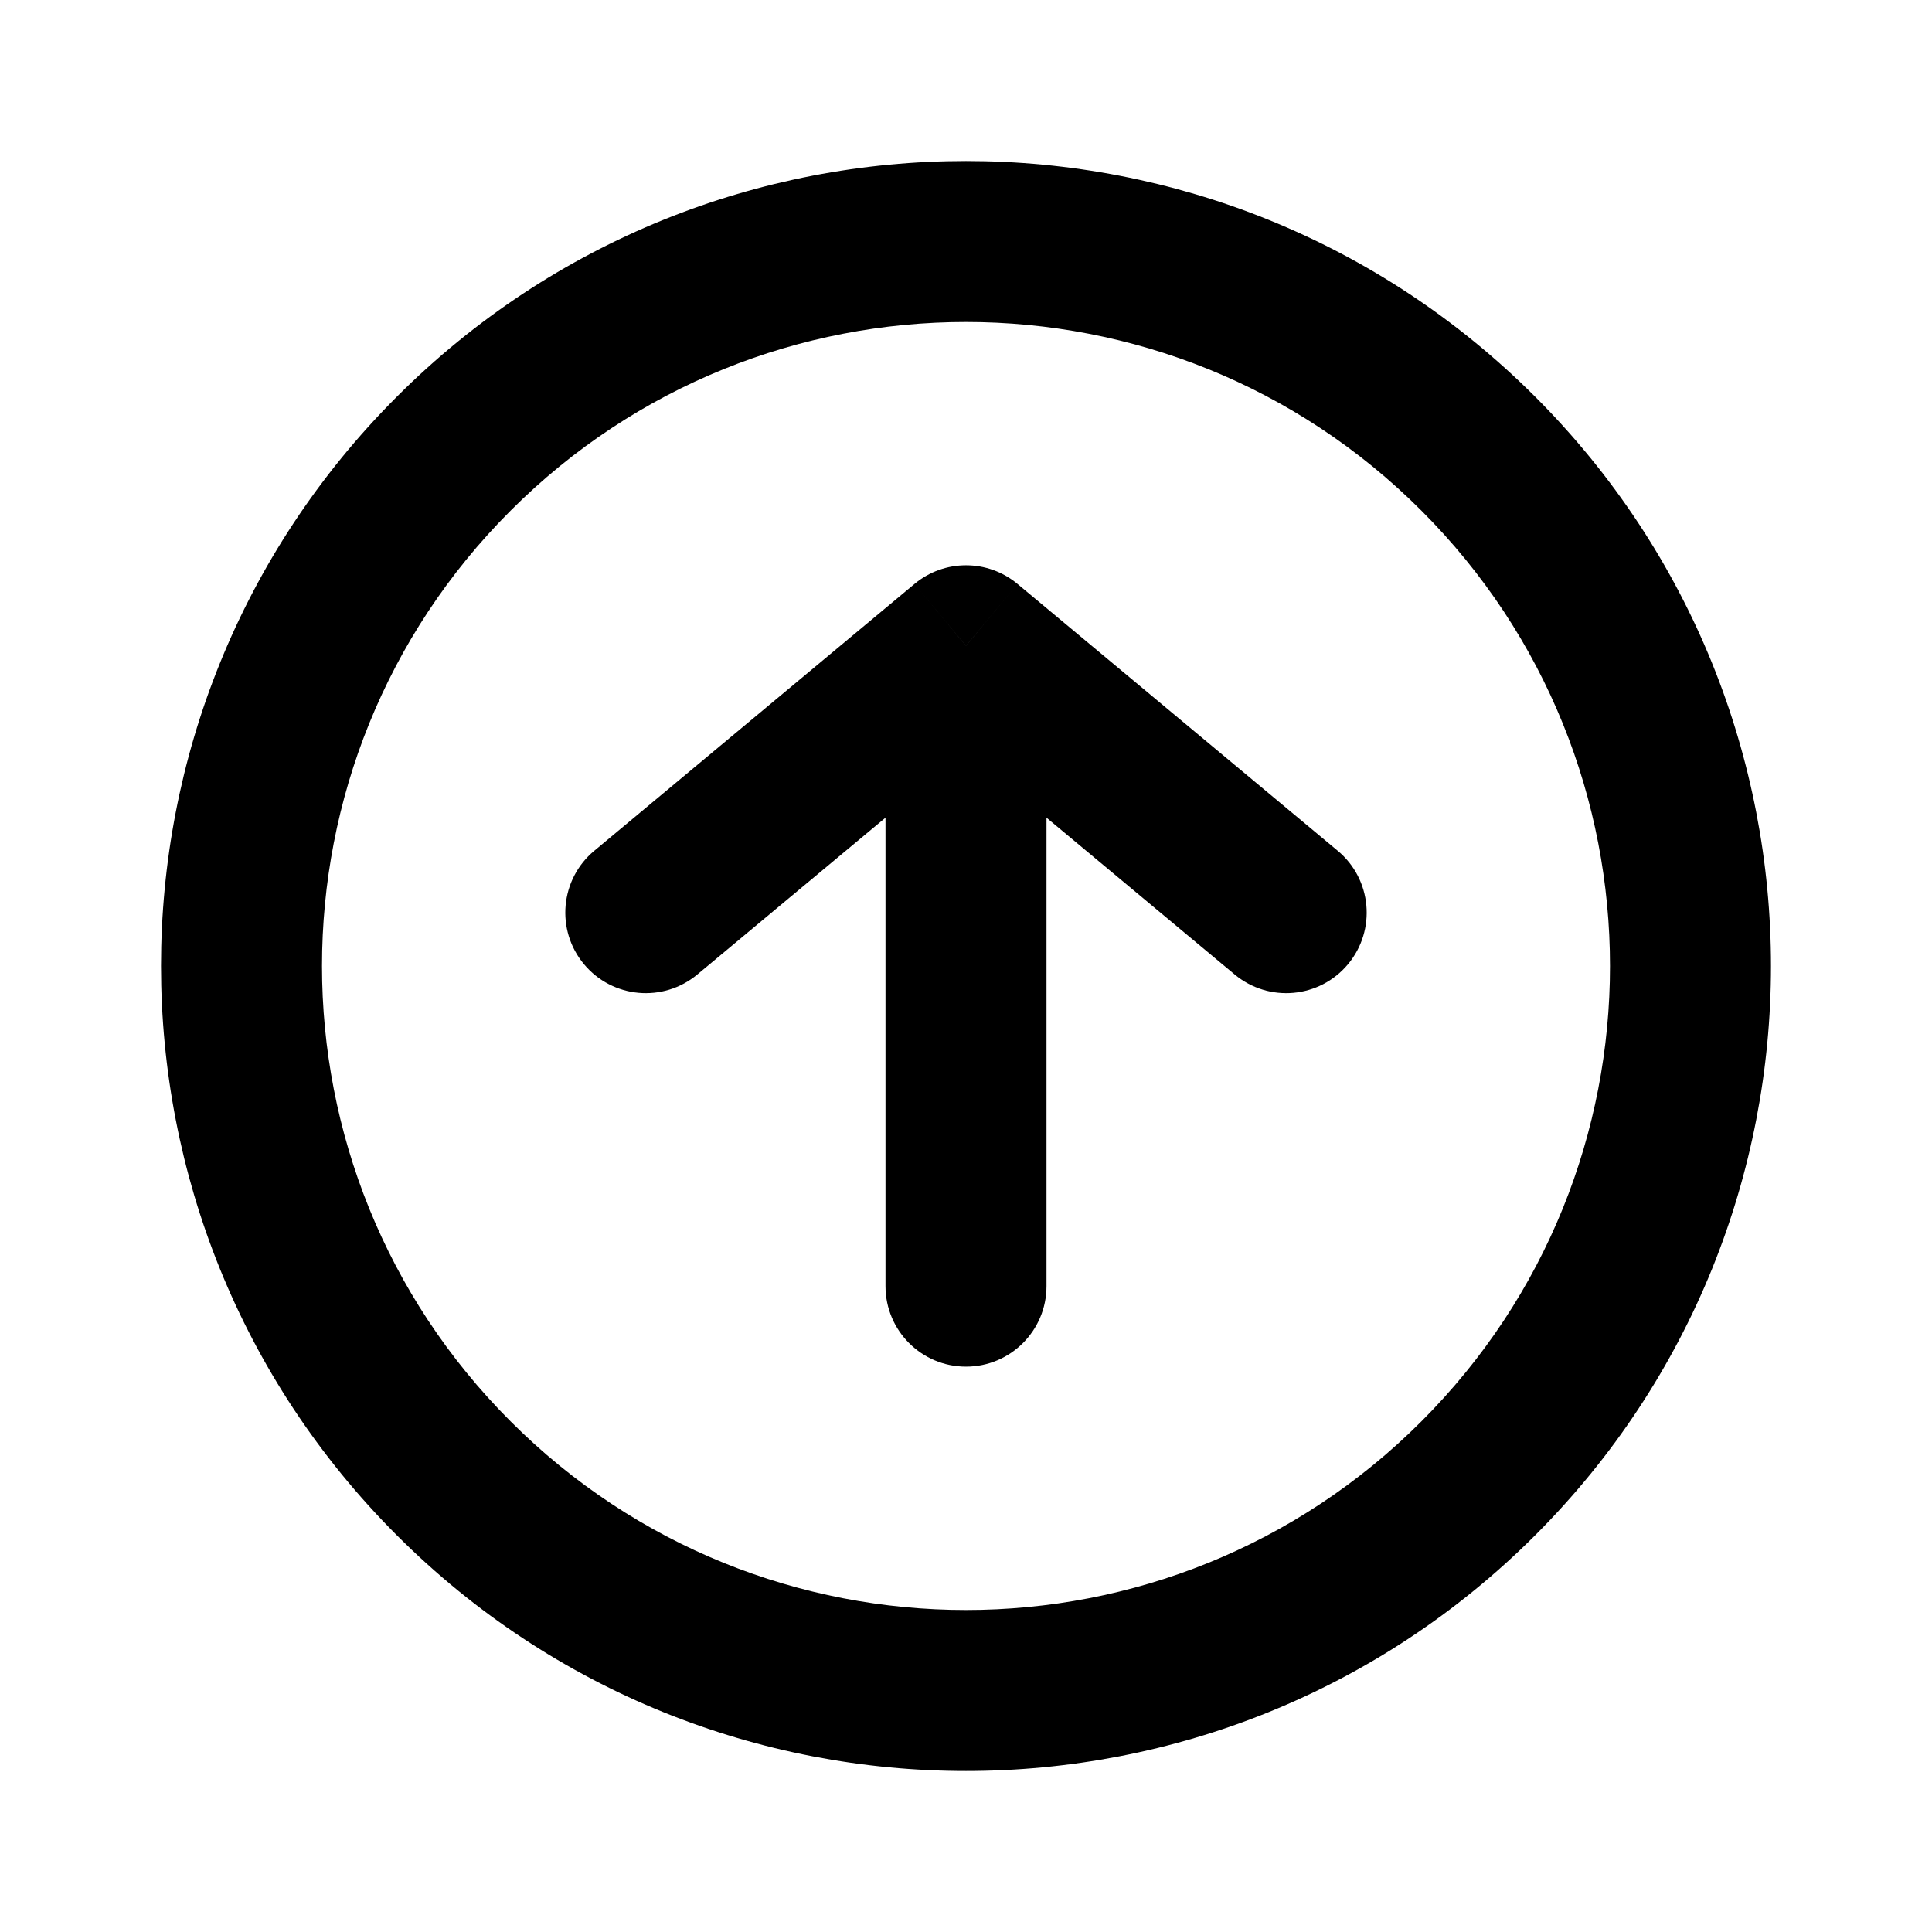
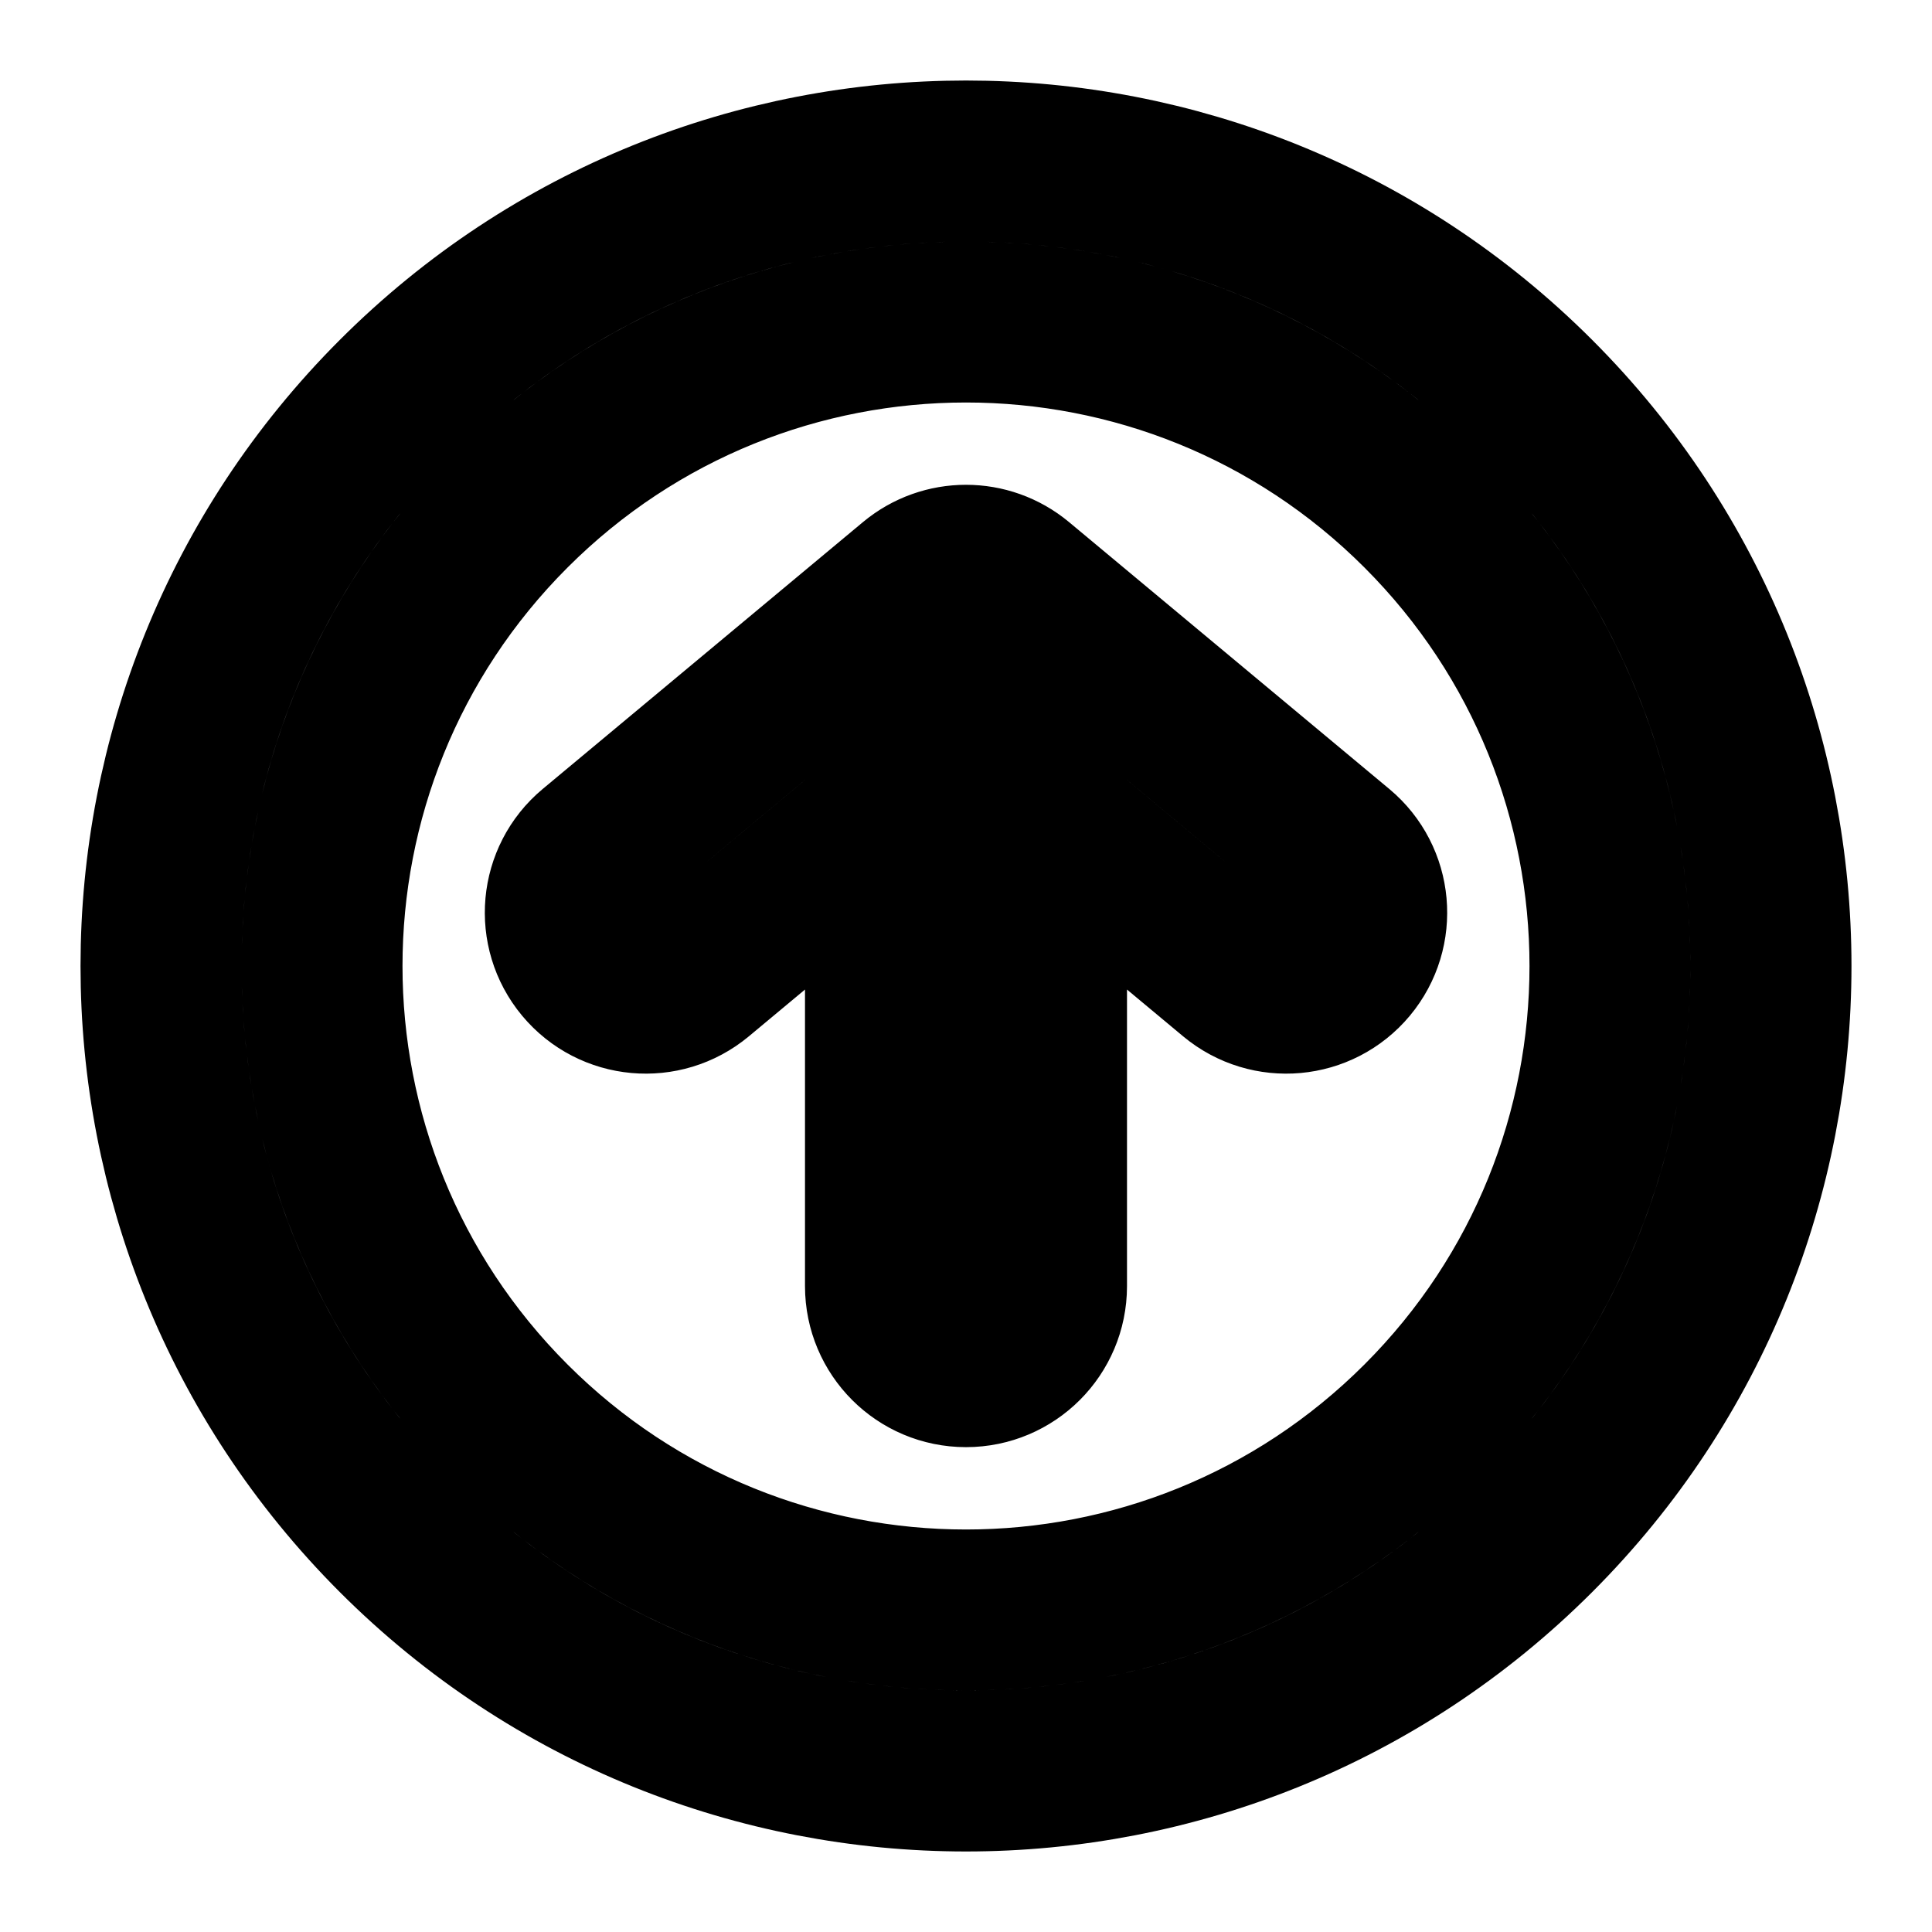
<svg xmlns="http://www.w3.org/2000/svg" width="24" height="24" viewBox="0 0 24 24" fill="none">
-   <path d="M7.382 10.569C6.958 10.922 6.901 11.553 7.254 11.977C7.608 12.402 8.238 12.459 8.663 12.105L7.382 10.569ZM12 8.022L12.64 7.254C12.269 6.945 11.731 6.945 11.36 7.254L12 8.022ZM15.337 12.105C15.762 12.459 16.392 12.402 16.746 11.977C17.099 11.553 17.042 10.922 16.618 10.569L15.337 12.105ZM11 15.977C11 16.53 11.448 16.977 12 16.977C12.552 16.977 13 16.53 13 15.977H11ZM8.663 12.105L12.64 8.791L11.36 7.254L7.382 10.569L8.663 12.105ZM11.36 8.791L15.337 12.105L16.618 10.569L12.64 7.254L11.36 8.791ZM11 8.022V15.977H13V8.022H11ZM17.657 6.343C20.781 9.467 20.781 14.533 17.657 17.657L19.071 19.071C22.976 15.166 22.976 8.834 19.071 4.929L17.657 6.343ZM17.657 17.657C14.533 20.781 9.467 20.781 6.343 17.657L4.929 19.071C8.834 22.976 15.166 22.976 19.071 19.071L17.657 17.657ZM6.343 17.657C3.219 14.533 3.219 9.467 6.343 6.343L4.929 4.929C1.024 8.834 1.024 15.166 4.929 19.071L6.343 17.657ZM6.343 6.343C9.467 3.219 14.533 3.219 17.657 6.343L19.071 4.929C15.166 1.024 8.834 1.024 4.929 4.929L6.343 6.343Z" fill="black" />
+   <path d="M7.382 10.569C6.958 10.922 6.901 11.553 7.254 11.977C7.608 12.402 8.238 12.459 8.663 12.105L7.382 10.569ZM12 8.022L12.64 7.254C12.269 6.945 11.731 6.945 11.36 7.254L12 8.022ZM15.337 12.105C15.762 12.459 16.392 12.402 16.746 11.977C17.099 11.553 17.042 10.922 16.618 10.569L15.337 12.105ZM11 15.977C11 16.53 11.448 16.977 12 16.977C12.552 16.977 13 16.53 13 15.977H11ZM8.663 12.105L12.64 8.791L11.36 7.254L7.382 10.569L8.663 12.105ZM11.36 8.791L15.337 12.105L16.618 10.569L12.64 7.254L11.36 8.791ZM11 8.022V15.977H13V8.022H11ZM17.657 6.343C20.781 9.467 20.781 14.533 17.657 17.657L19.071 19.071C22.976 15.166 22.976 8.834 19.071 4.929L17.657 6.343ZM17.657 17.657C14.533 20.781 9.467 20.781 6.343 17.657L4.929 19.071C8.834 22.976 15.166 22.976 19.071 19.071L17.657 17.657ZM6.343 17.657C3.219 14.533 3.219 9.467 6.343 6.343L4.929 4.929C1.024 8.834 1.024 15.166 4.929 19.071L6.343 17.657ZM6.343 6.343C9.467 3.219 14.533 3.219 17.657 6.343L19.071 4.929C15.166 1.024 8.834 1.024 4.929 4.929L6.343 6.343Z" stroke="black" stroke-width="2" stroke-linecap="round" stroke-linejoin="round" />
</svg>
